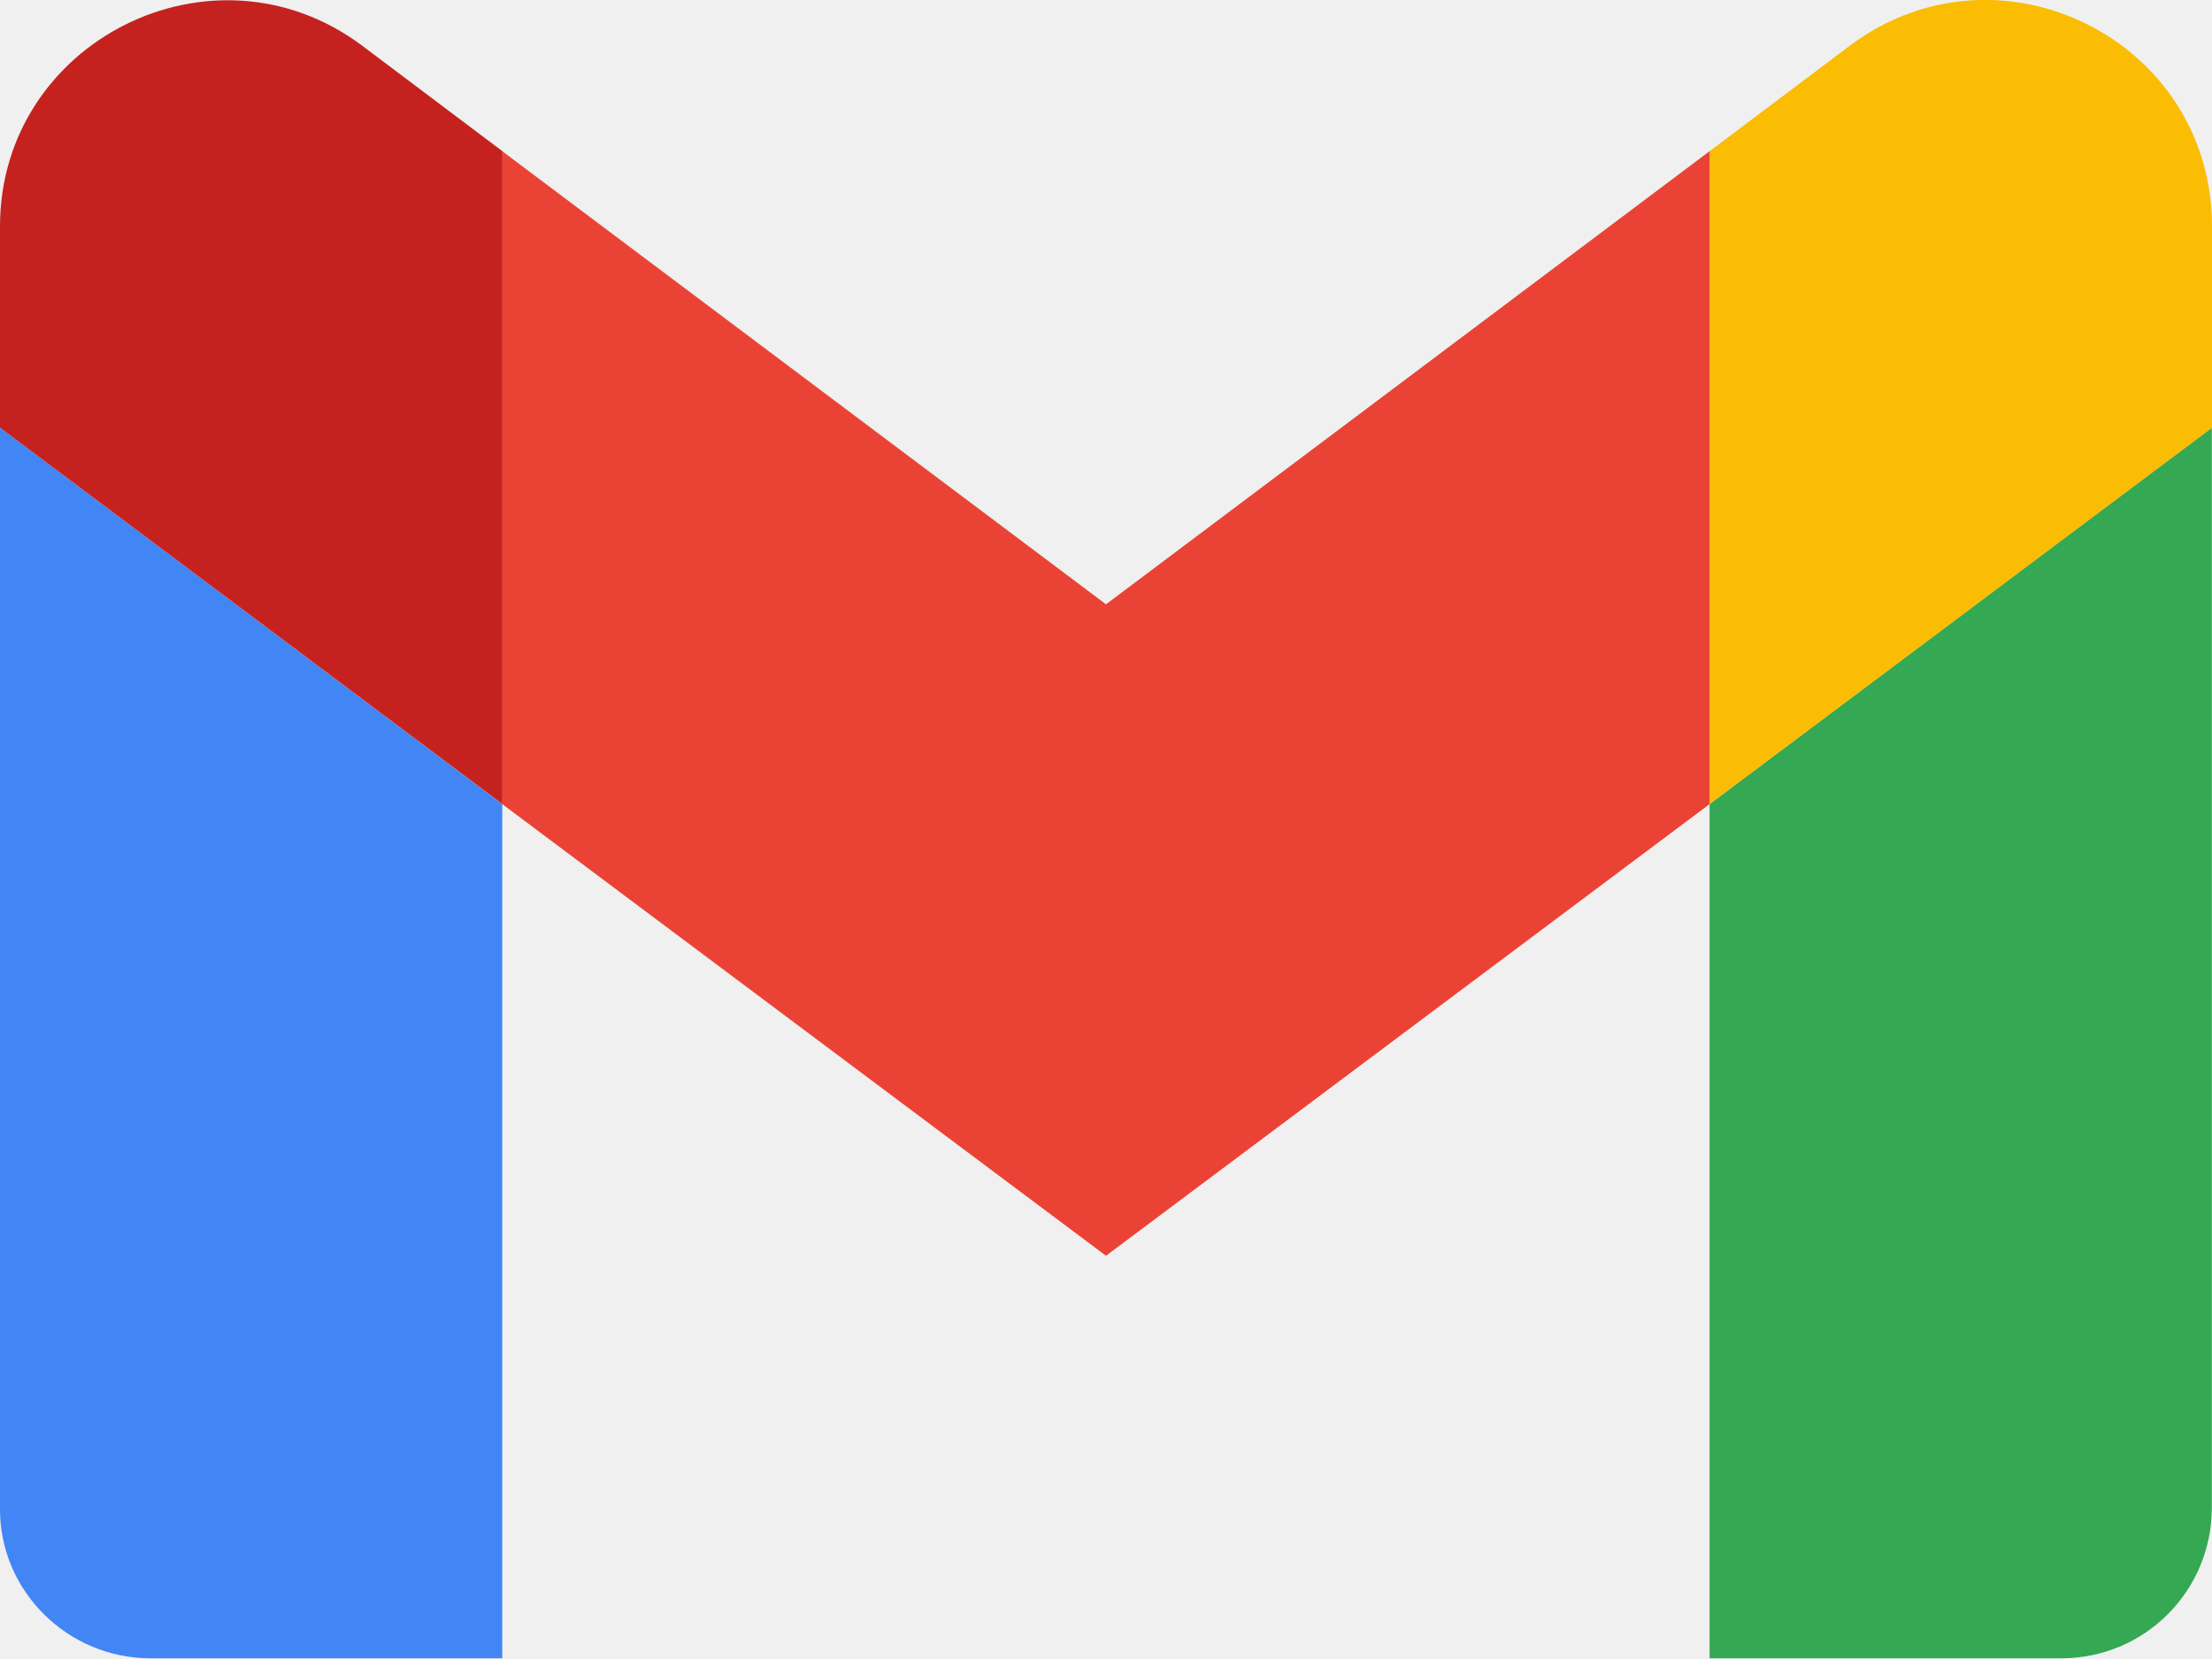
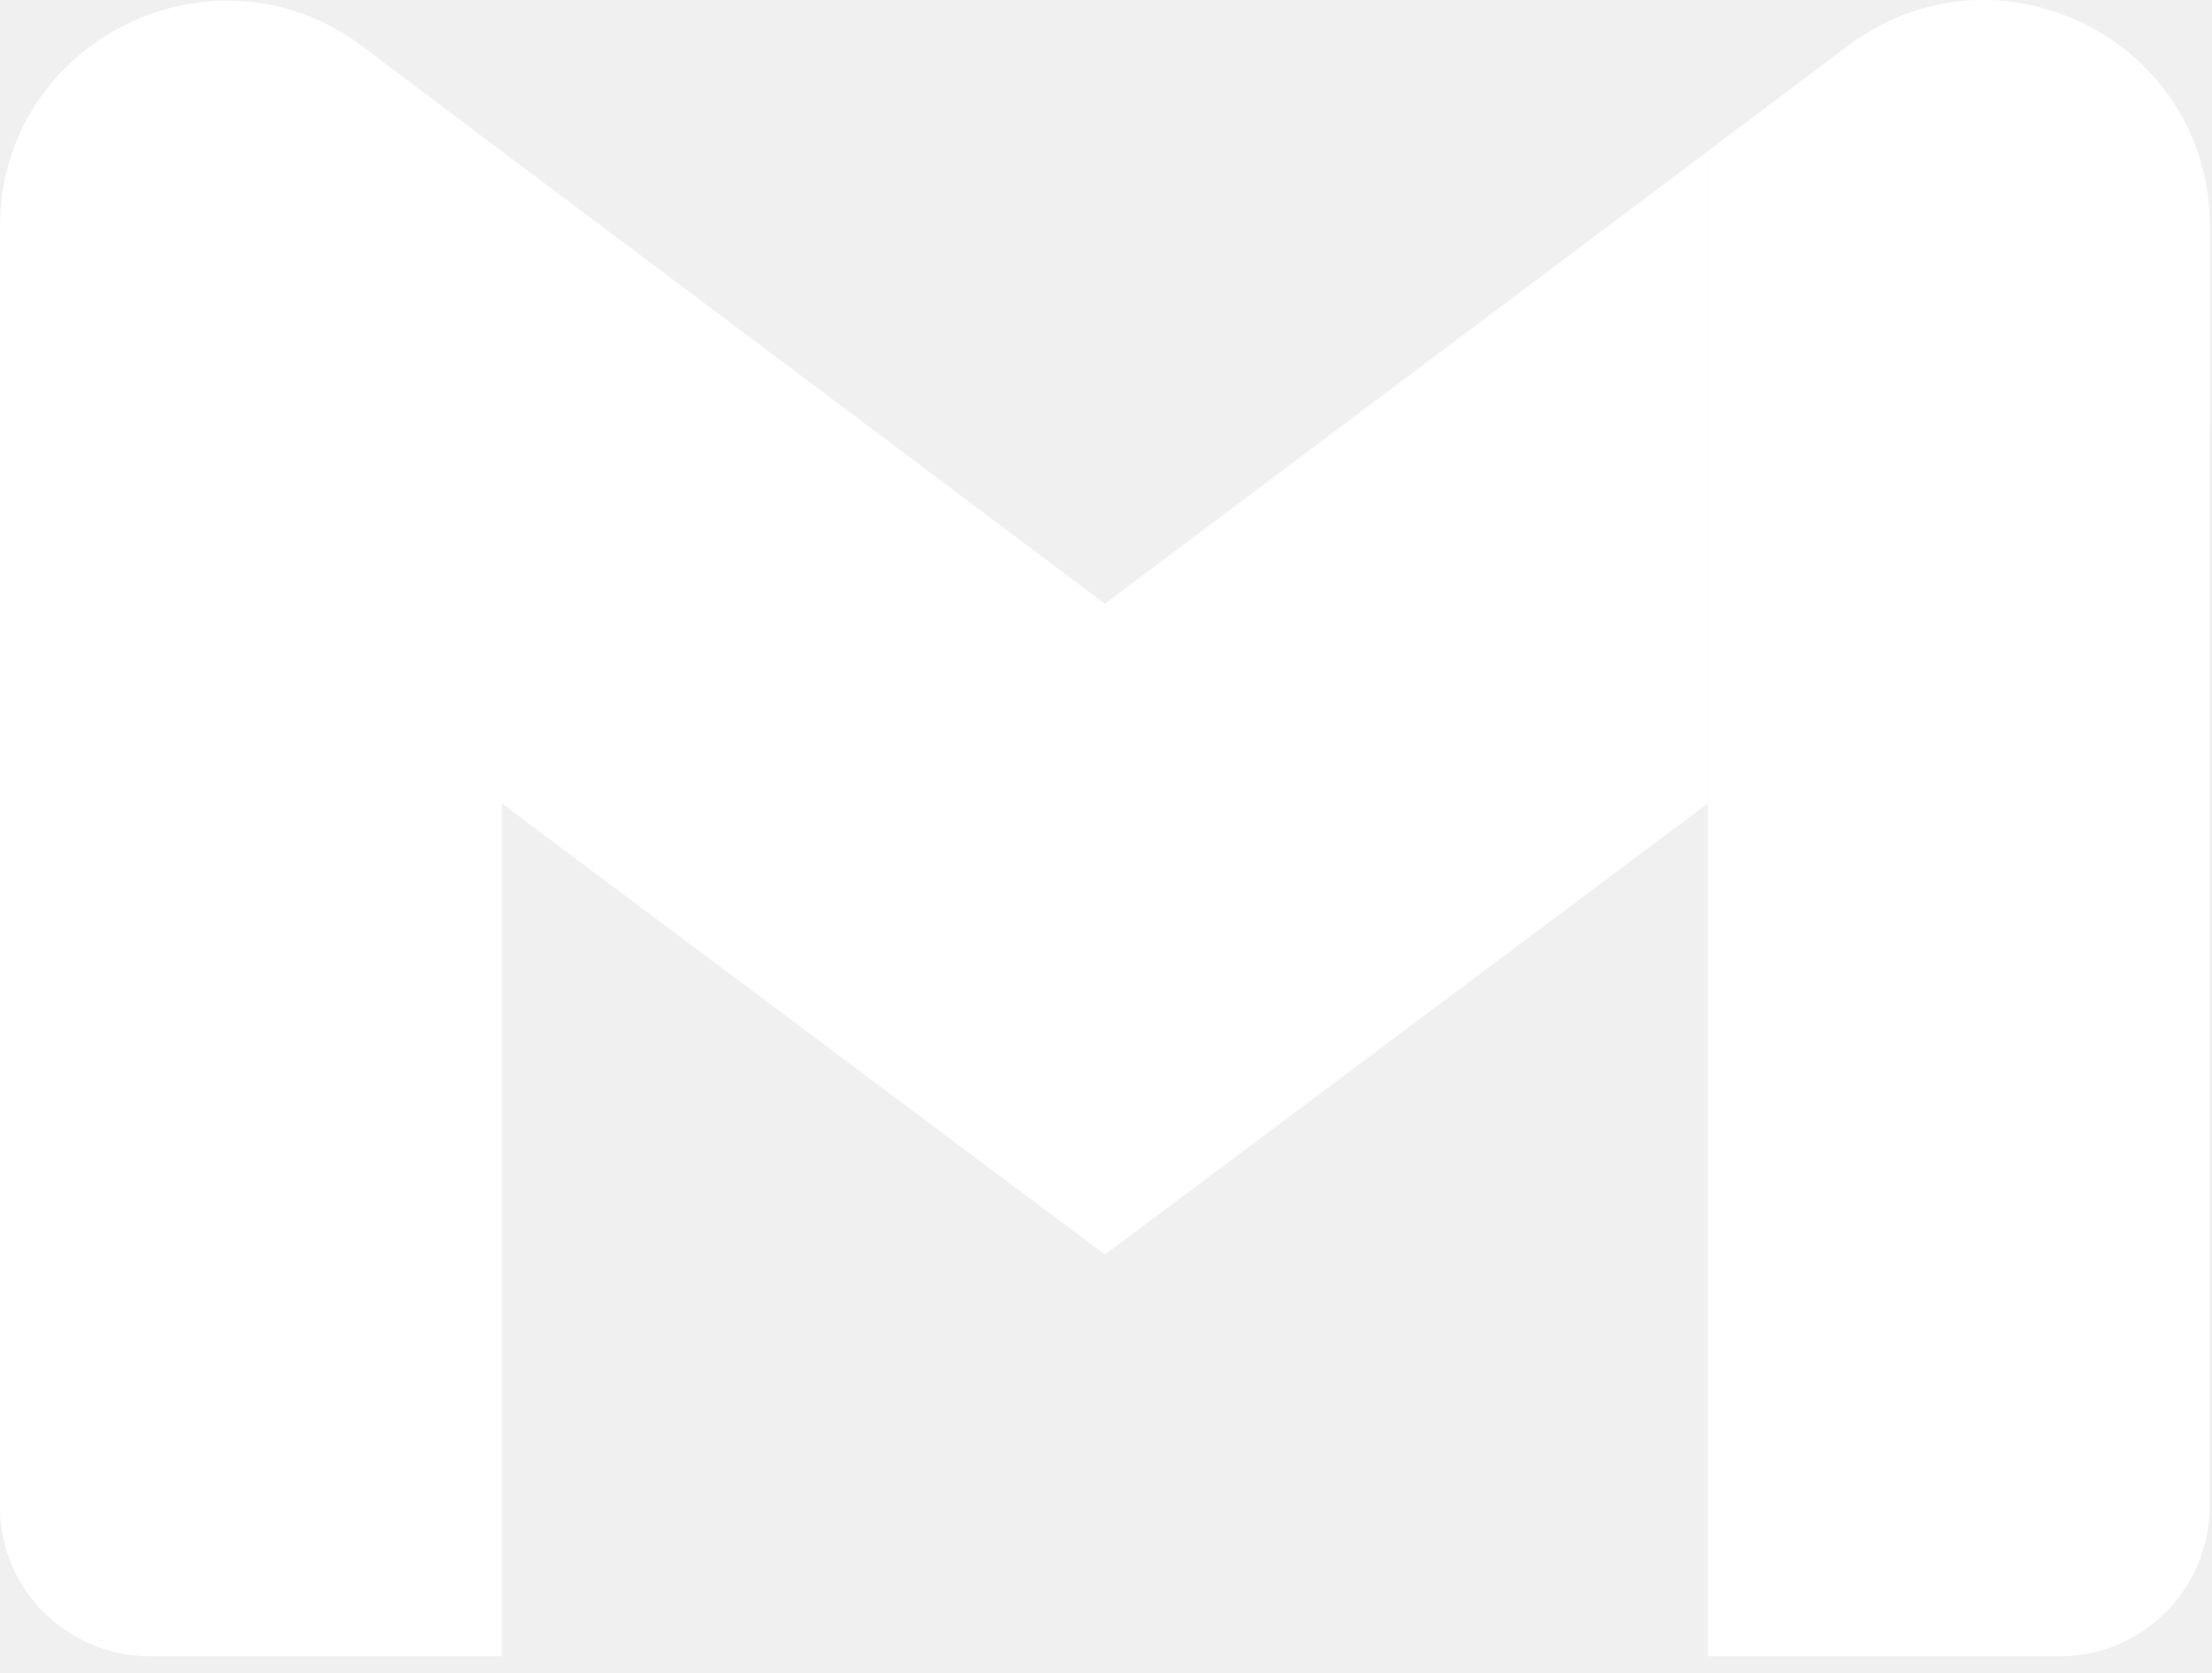
- <svg xmlns="http://www.w3.org/2000/svg" version="1.1" id="Layer_1" x="0px" y="0px" viewBox="0 0 122.88 92.12" style="enable-background:new 0 0 122.88 92.12" xml:space="preserve">
-   <style type="text/css">
- 	.st0{fill:#EA4335;}
- 	.st1{fill:#C5221F;}
- 	.st2{fill:#FBBC04;}
- 	.st3{fill:#34A853;}
- 	.st4{fill:#4285F4;}
- </style>
-   <g>
-     <path class="st4" d="M8.36,92.12h19.54V44.67L0,23.76v60.08C0,88.42,3.78,92.12,8.36,92.12L8.36,92.12z" />
-     <path class="st3" d="M94.97,92.12h19.54c4.67,0,8.36-3.78,8.36-8.36v-60L94.97,44.67V92.12L94.97,92.12z" />
-     <path class="st2" d="M94.97,8.4v36.27l27.91-20.91V12.58c0-10.37-11.82-16.25-20.11-10.05L94.97,8.4L94.97,8.4z" />
-     <polygon class="st0" points="27.9,44.67 27.9,8.4 61.44,33.57 94.97,8.4 94.97,44.67 61.44,69.76 27.9,44.67" />
-     <path class="st1" d="M0,12.58v11.18l27.91,20.91V8.4l-7.8-5.87C11.82-3.66,0,2.29,0,12.58L0,12.58z" />
+ <svg xmlns="http://www.w3.org/2000/svg" width="123" height="93" viewBox="0 0 123 93" fill="none">
+   <g clip-path="url(#clip0_2_34)">
+     <path d="M8.36 92.11H27.9V44.66L0 23.75V83.83C0 88.41 3.78 92.11 8.36 92.11Z" fill="white" />
+     <path d="M94.97 92.11H114.51C119.18 92.11 122.87 88.33 122.87 83.75V23.75L94.97 44.66V92.11Z" fill="white" />
+     <path d="M94.97 8.403V44.673L122.88 23.764V12.584C122.88 2.213 111.06 -3.667 102.77 2.533L94.97 8.403Z" fill="white" />
+     <path d="M27.9 44.676V8.406L61.44 33.576L94.97 8.406V44.676L61.44 69.766L27.9 44.676Z" fill="white" />
+     <path d="M0 12.597V23.777L27.91 44.687V8.417L20.11 2.547C11.82 -3.643 0 2.307 0 12.597Z" fill="white" />
  </g>
+   <defs>
+     <clipPath id="clip0_2_34">
+       <rect width="122.88" height="92.12" fill="white" />
+     </clipPath>
+   </defs>
</svg>
